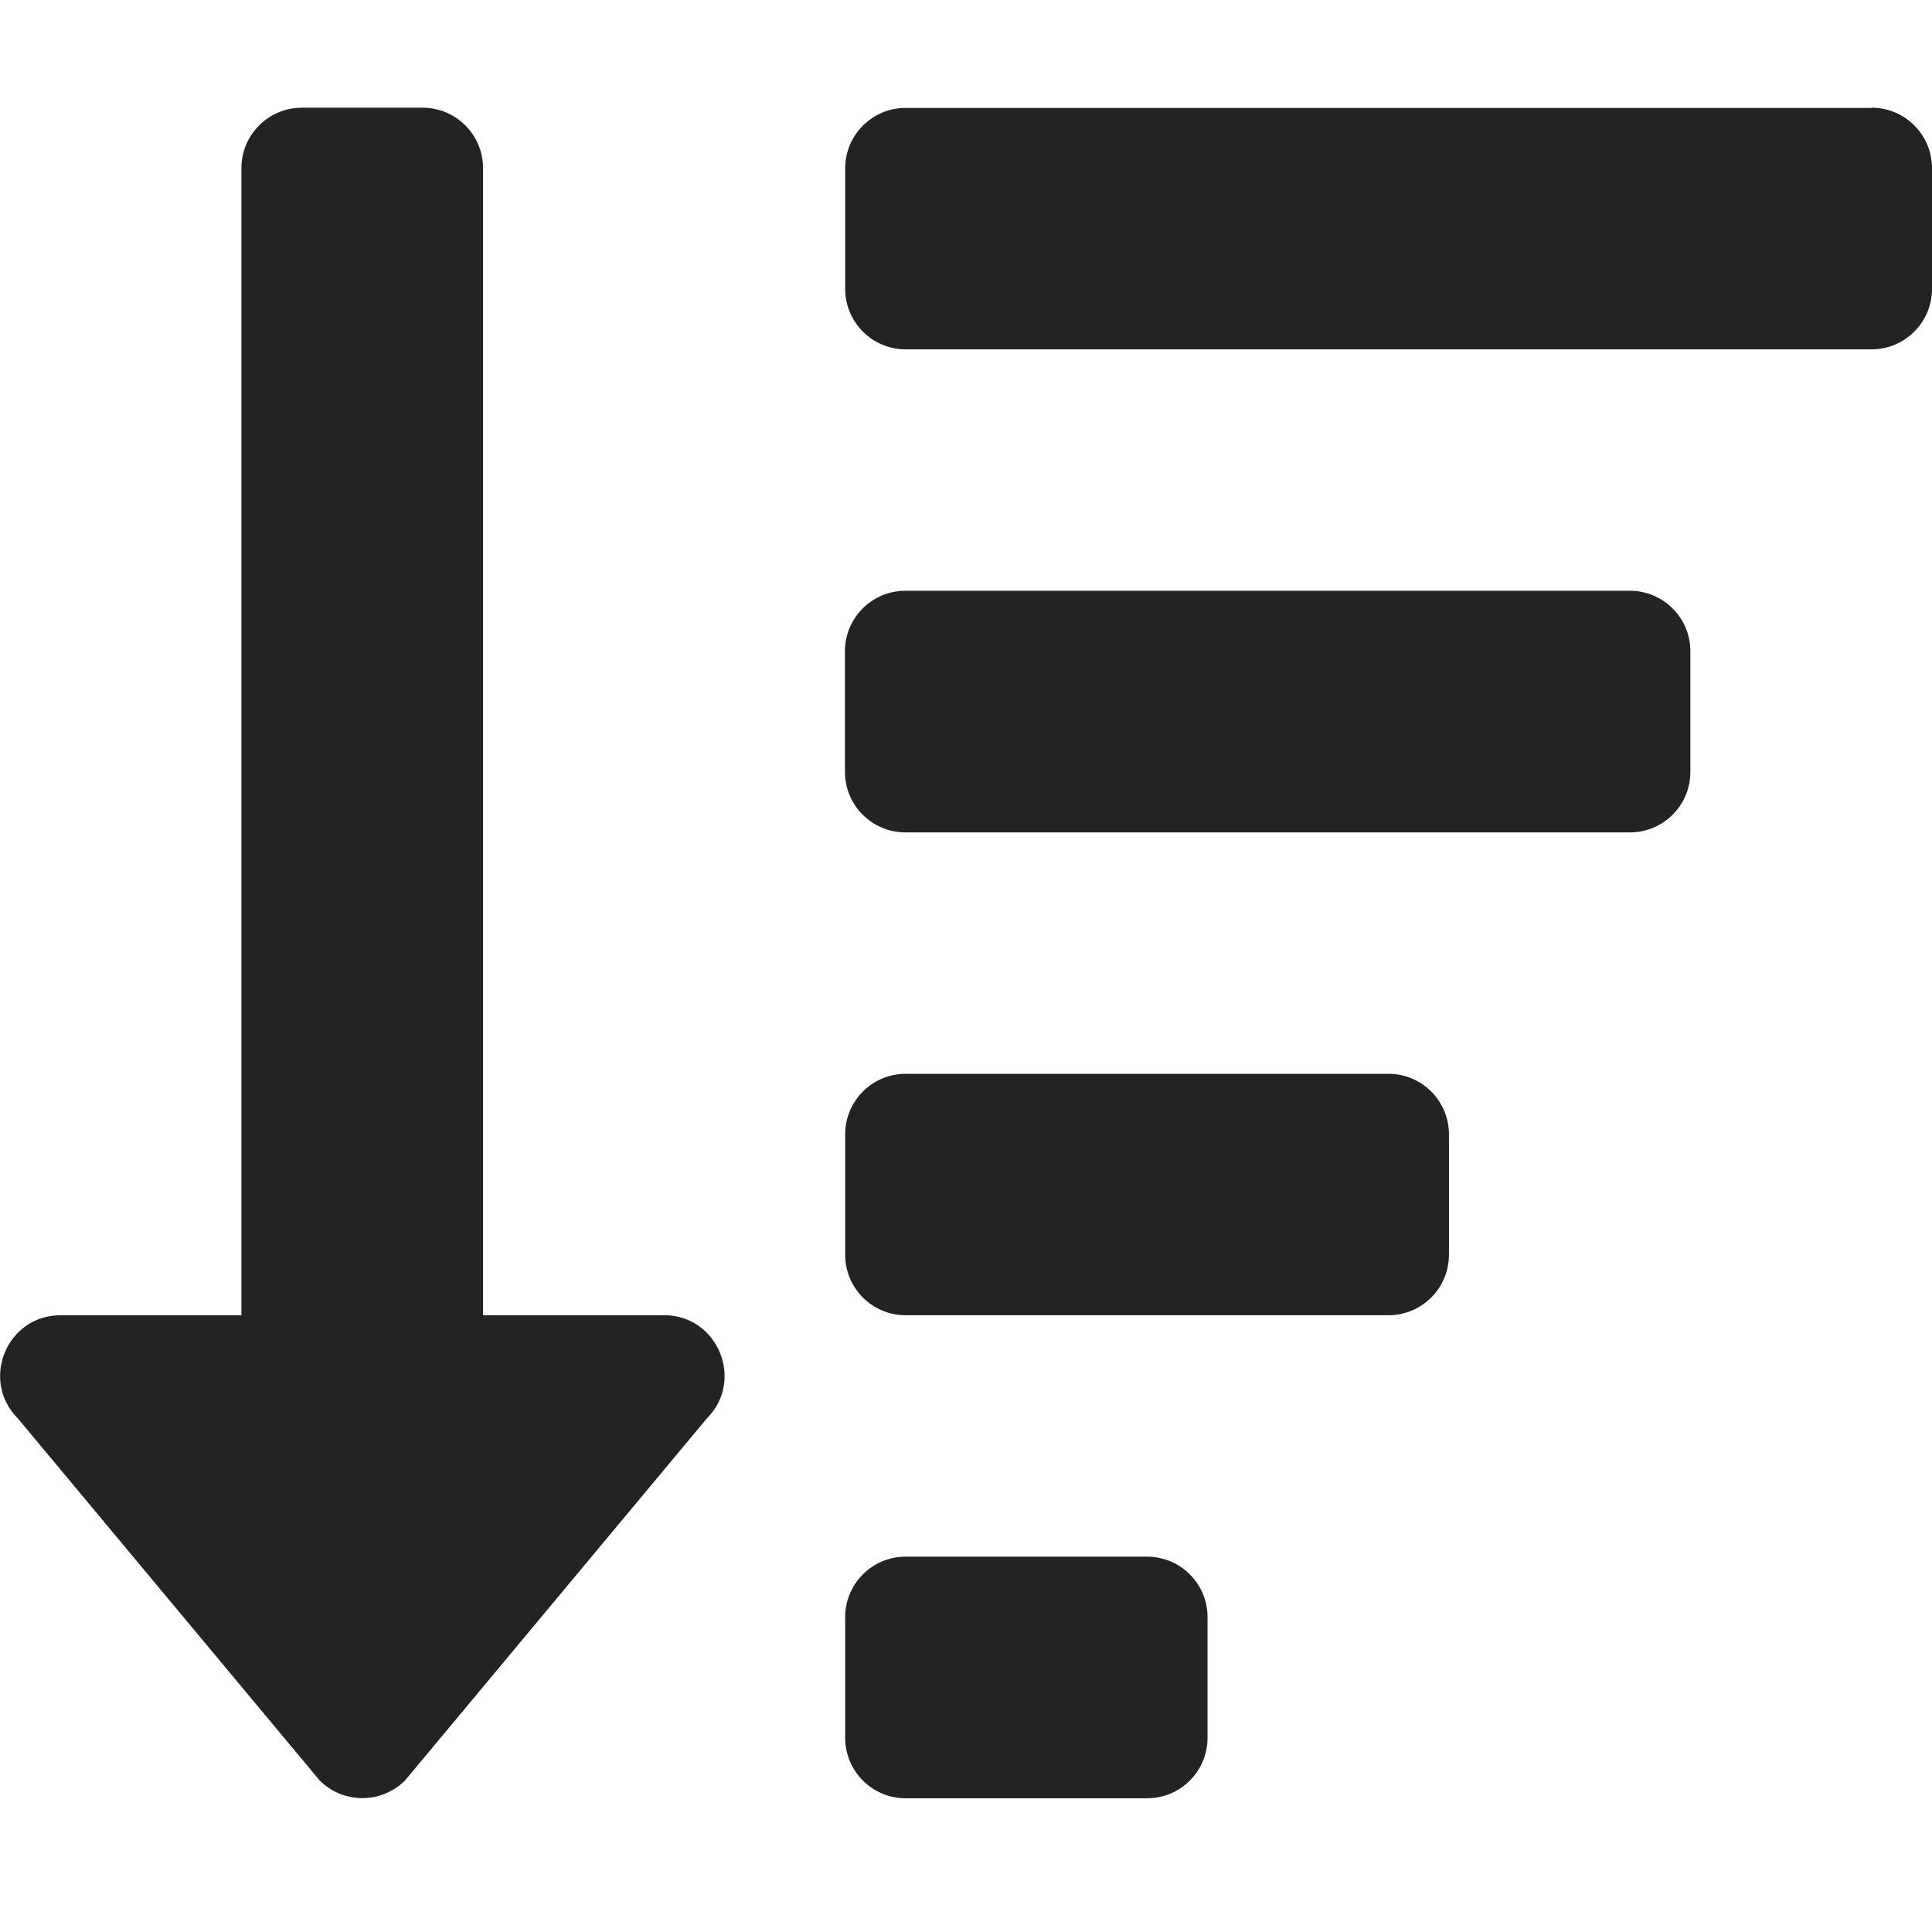
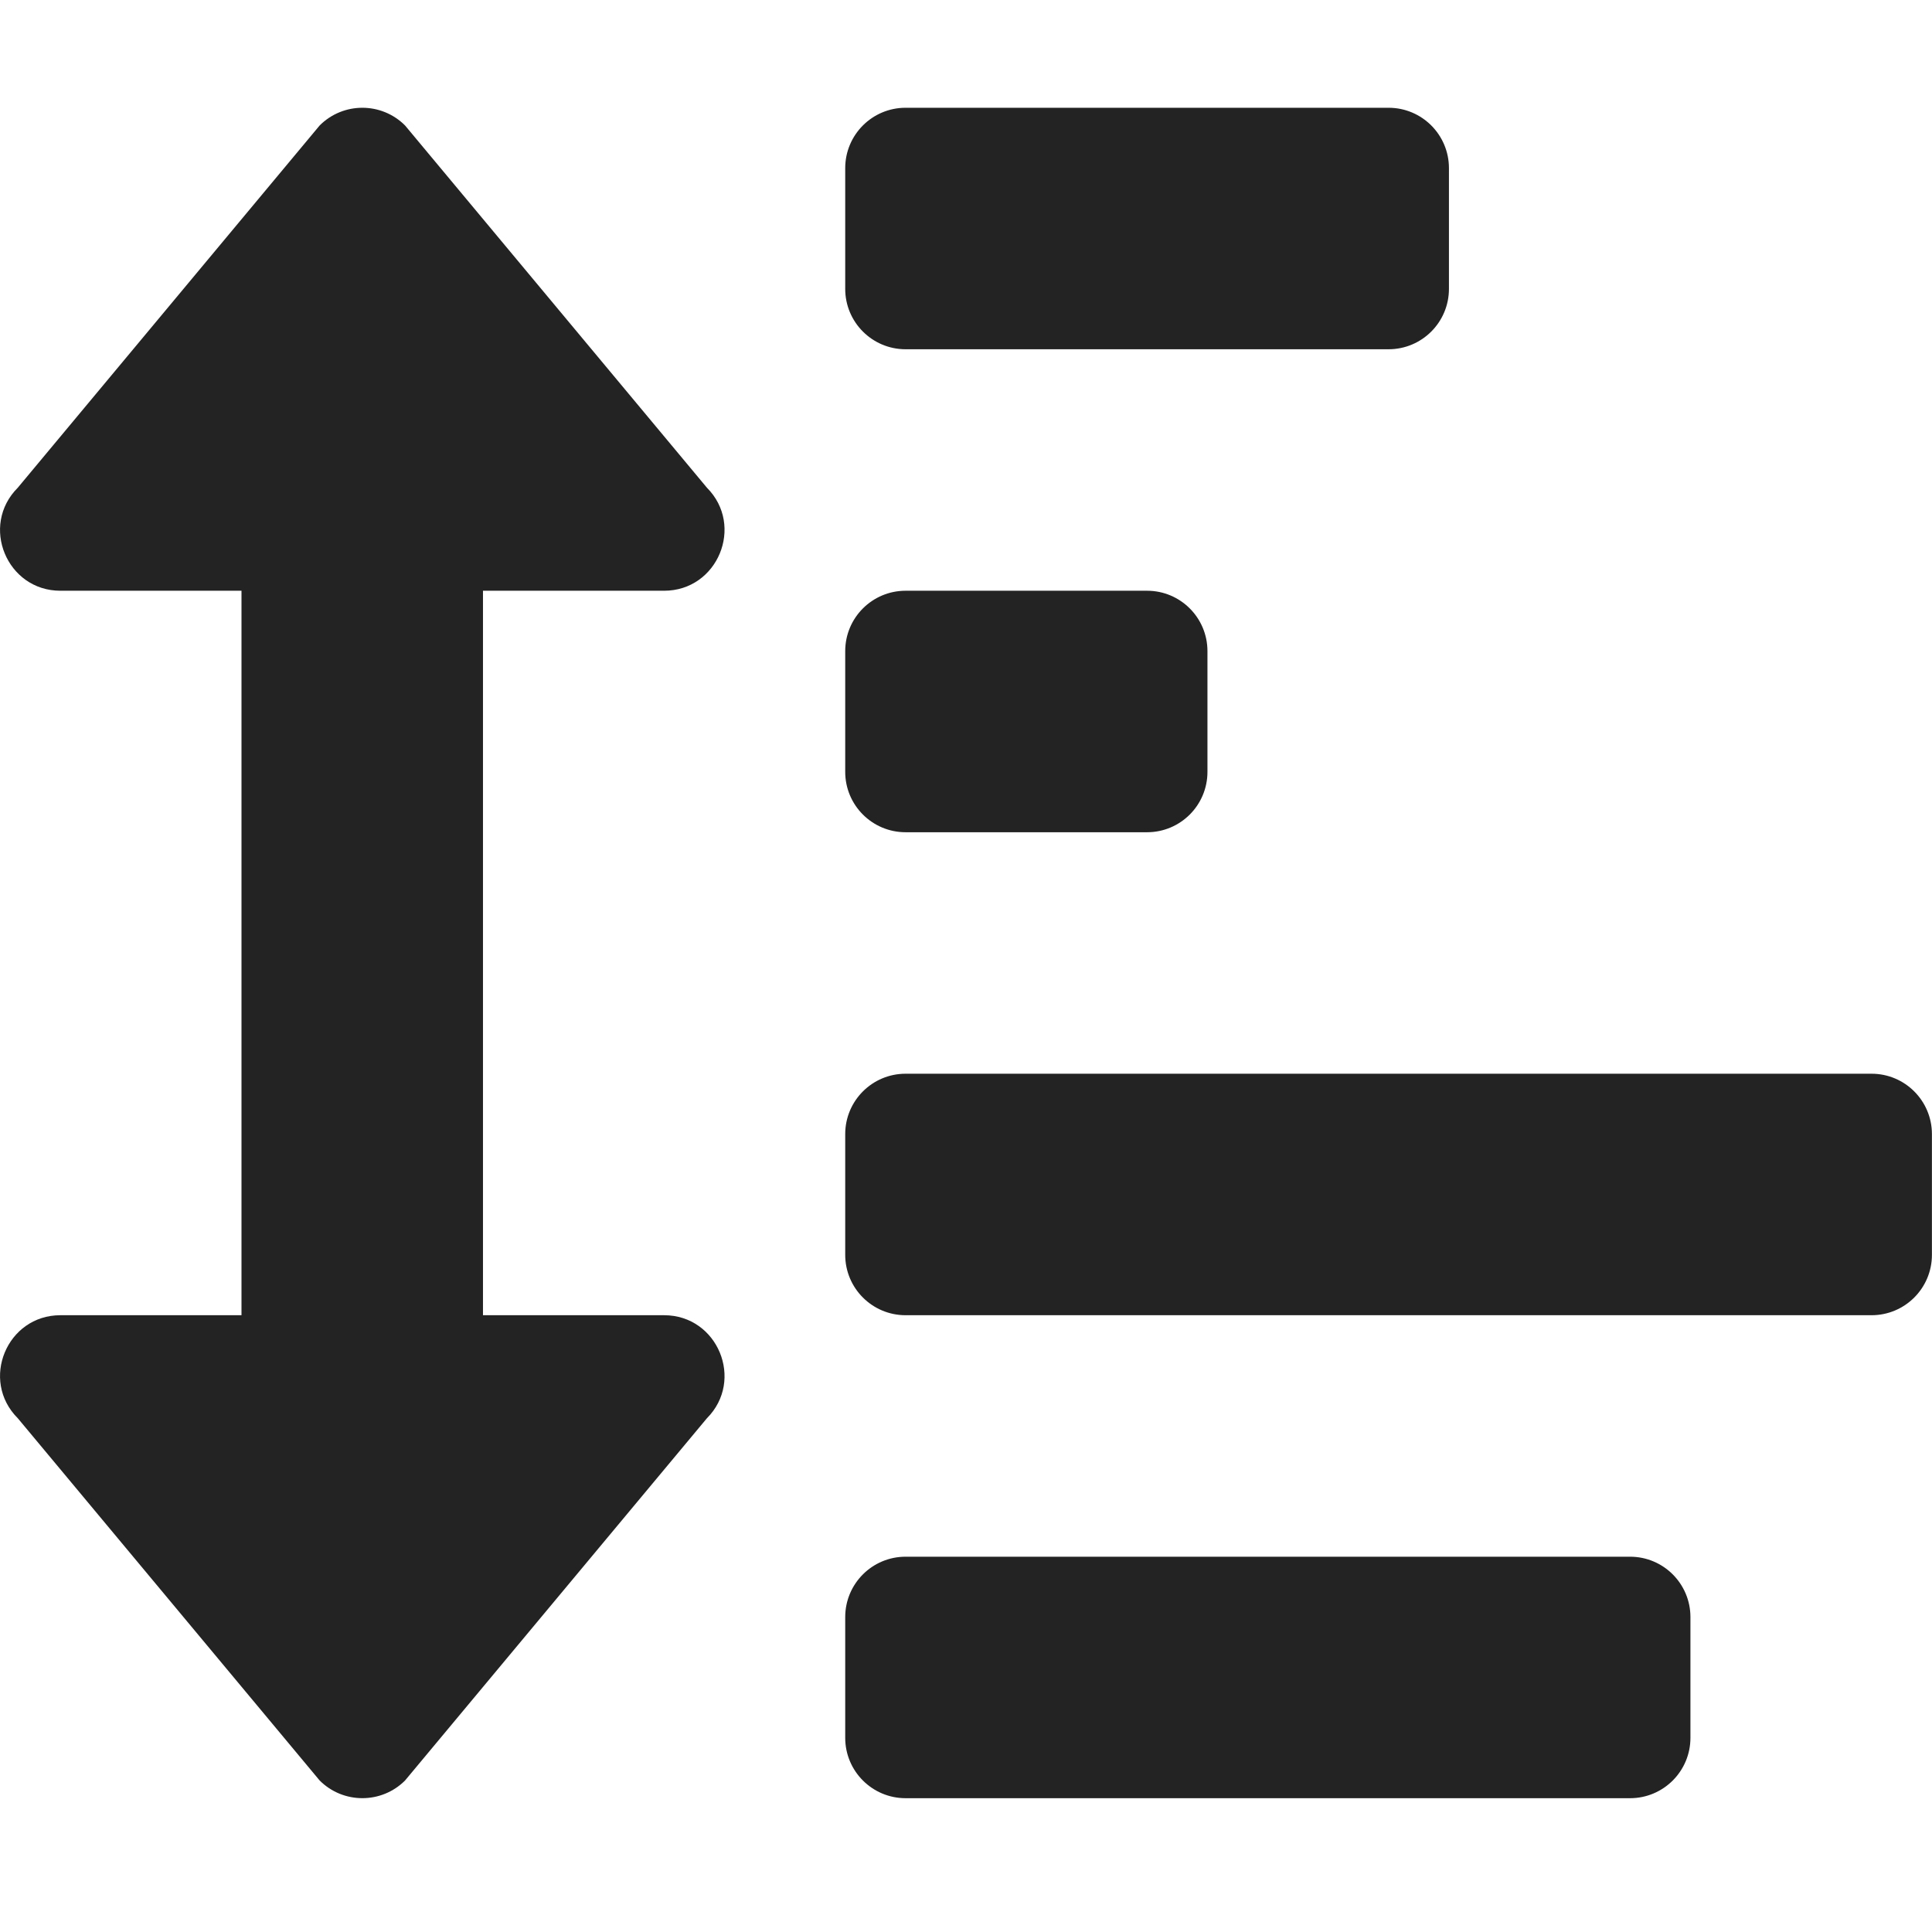
<svg xmlns="http://www.w3.org/2000/svg" width="32" height="32" viewBox="0 0 8.467 8.467" version="1.1" id="svg8">
  <defs id="defs2" />
-   <path d="m 5.027,6.822 h -1.058 a 0.265,0.265 0 0 0 -0.265,0.265 v 0.529 a 0.265,0.265 0 0 0 0.265,0.265 h 1.058 A 0.265,0.265 0 0 0 5.292,7.616 V 7.087 A 0.265,0.265 0 0 0 5.027,6.822 Z M 2.91,5.764 H 2.117 V 0.737 a 0.265,0.265 0 0 0 -0.265,-0.265 h -0.529 a 0.265,0.265 0 0 0 -0.265,0.265 V 5.764 H 0.265 c -0.235,0 -0.353,0.285 -0.187,0.452 L 1.401,7.803 a 0.265,0.265 0 0 0 0.374,0 l 1.323,-1.587 c 0.166,-0.166 0.048,-0.452 -0.187,-0.452 z m 4.233,-3.175 h -3.175 a 0.265,0.265 0 0 0 -0.265,0.265 v 0.529 a 0.265,0.265 0 0 0 0.265,0.265 h 3.175 A 0.265,0.265 0 0 0 7.408,3.383 V 2.854 A 0.265,0.265 0 0 0 7.144,2.589 Z M 6.085,4.706 H 3.969 A 0.265,0.265 0 0 0 3.704,4.97 v 0.529 a 0.265,0.265 0 0 0 0.265,0.265 h 2.117 A 0.265,0.265 0 0 0 6.35,5.499 V 4.97 A 0.265,0.265 0 0 0 6.085,4.706 Z m 2.117,-4.233 h -4.233 a 0.265,0.265 0 0 0 -0.265,0.265 V 1.266 a 0.265,0.265 0 0 0 0.265,0.265 h 4.233 A 0.265,0.265 0 0 0 8.467,1.266 V 0.737 a 0.265,0.265 0 0 0 -0.265,-0.265 z" id="path11" style="stroke-width:0.017;fill:#232323;fill-opacity:1" />
+   <path id="path1212" style="fill:#232323;fill-opacity:1;stroke-width:0.062" d="M 6.002 1.785 C 5.746 1.785 5.49 1.883 5.295 2.078 L 0.295 8.078 C -0.335 8.707 0.113 9.785 1 9.785 L 4 9.785 L 4 21.785 L 1 21.785 C 0.113 21.785 -0.335 22.863 0.295 23.492 L 5.295 29.492 C 5.685 29.882 6.319 29.882 6.709 29.492 L 11.709 23.492 C 12.335 22.864 11.889 21.785 11 21.785 L 8 21.785 L 8 9.785 L 11 9.785 C 11.889 9.785 12.335 8.706 11.709 8.078 L 6.709 2.078 C 6.514 1.883 6.258 1.785 6.002 1.785 z M 15 1.785 A 1 1 0 0 0 14 2.785 L 14 4.785 A 1 1 0 0 0 15 5.785 L 23 5.785 A 1 1 0 0 0 24 4.785 L 24 2.785 A 1 1 0 0 0 23 1.785 L 15 1.785 z M 15 9.785 A 1 1 0 0 0 14 10.785 L 14 12.785 A 1 1 0 0 0 15 13.785 L 19 13.785 A 1 1 0 0 0 20 12.785 L 20 10.785 A 1 1 0 0 0 19 9.785 L 15 9.785 z M 15 17.785 A 1 1 0 0 0 14 18.785 L 14 20.785 A 1 1 0 0 0 15 21.785 L 31 21.785 A 1 1 0 0 0 32 20.785 L 32 18.785 A 1 1 0 0 0 31 17.785 L 15 17.785 z M 15 25.785 A 1 1 0 0 0 14 26.785 L 14 28.785 A 1 1 0 0 0 15 29.785 L 27 29.785 A 1 1 0 0 0 28 28.785 L 28 26.785 A 1 1 0 0 0 27 25.785 L 15 25.785 z " transform="scale(0.2645833)" />
</svg>
